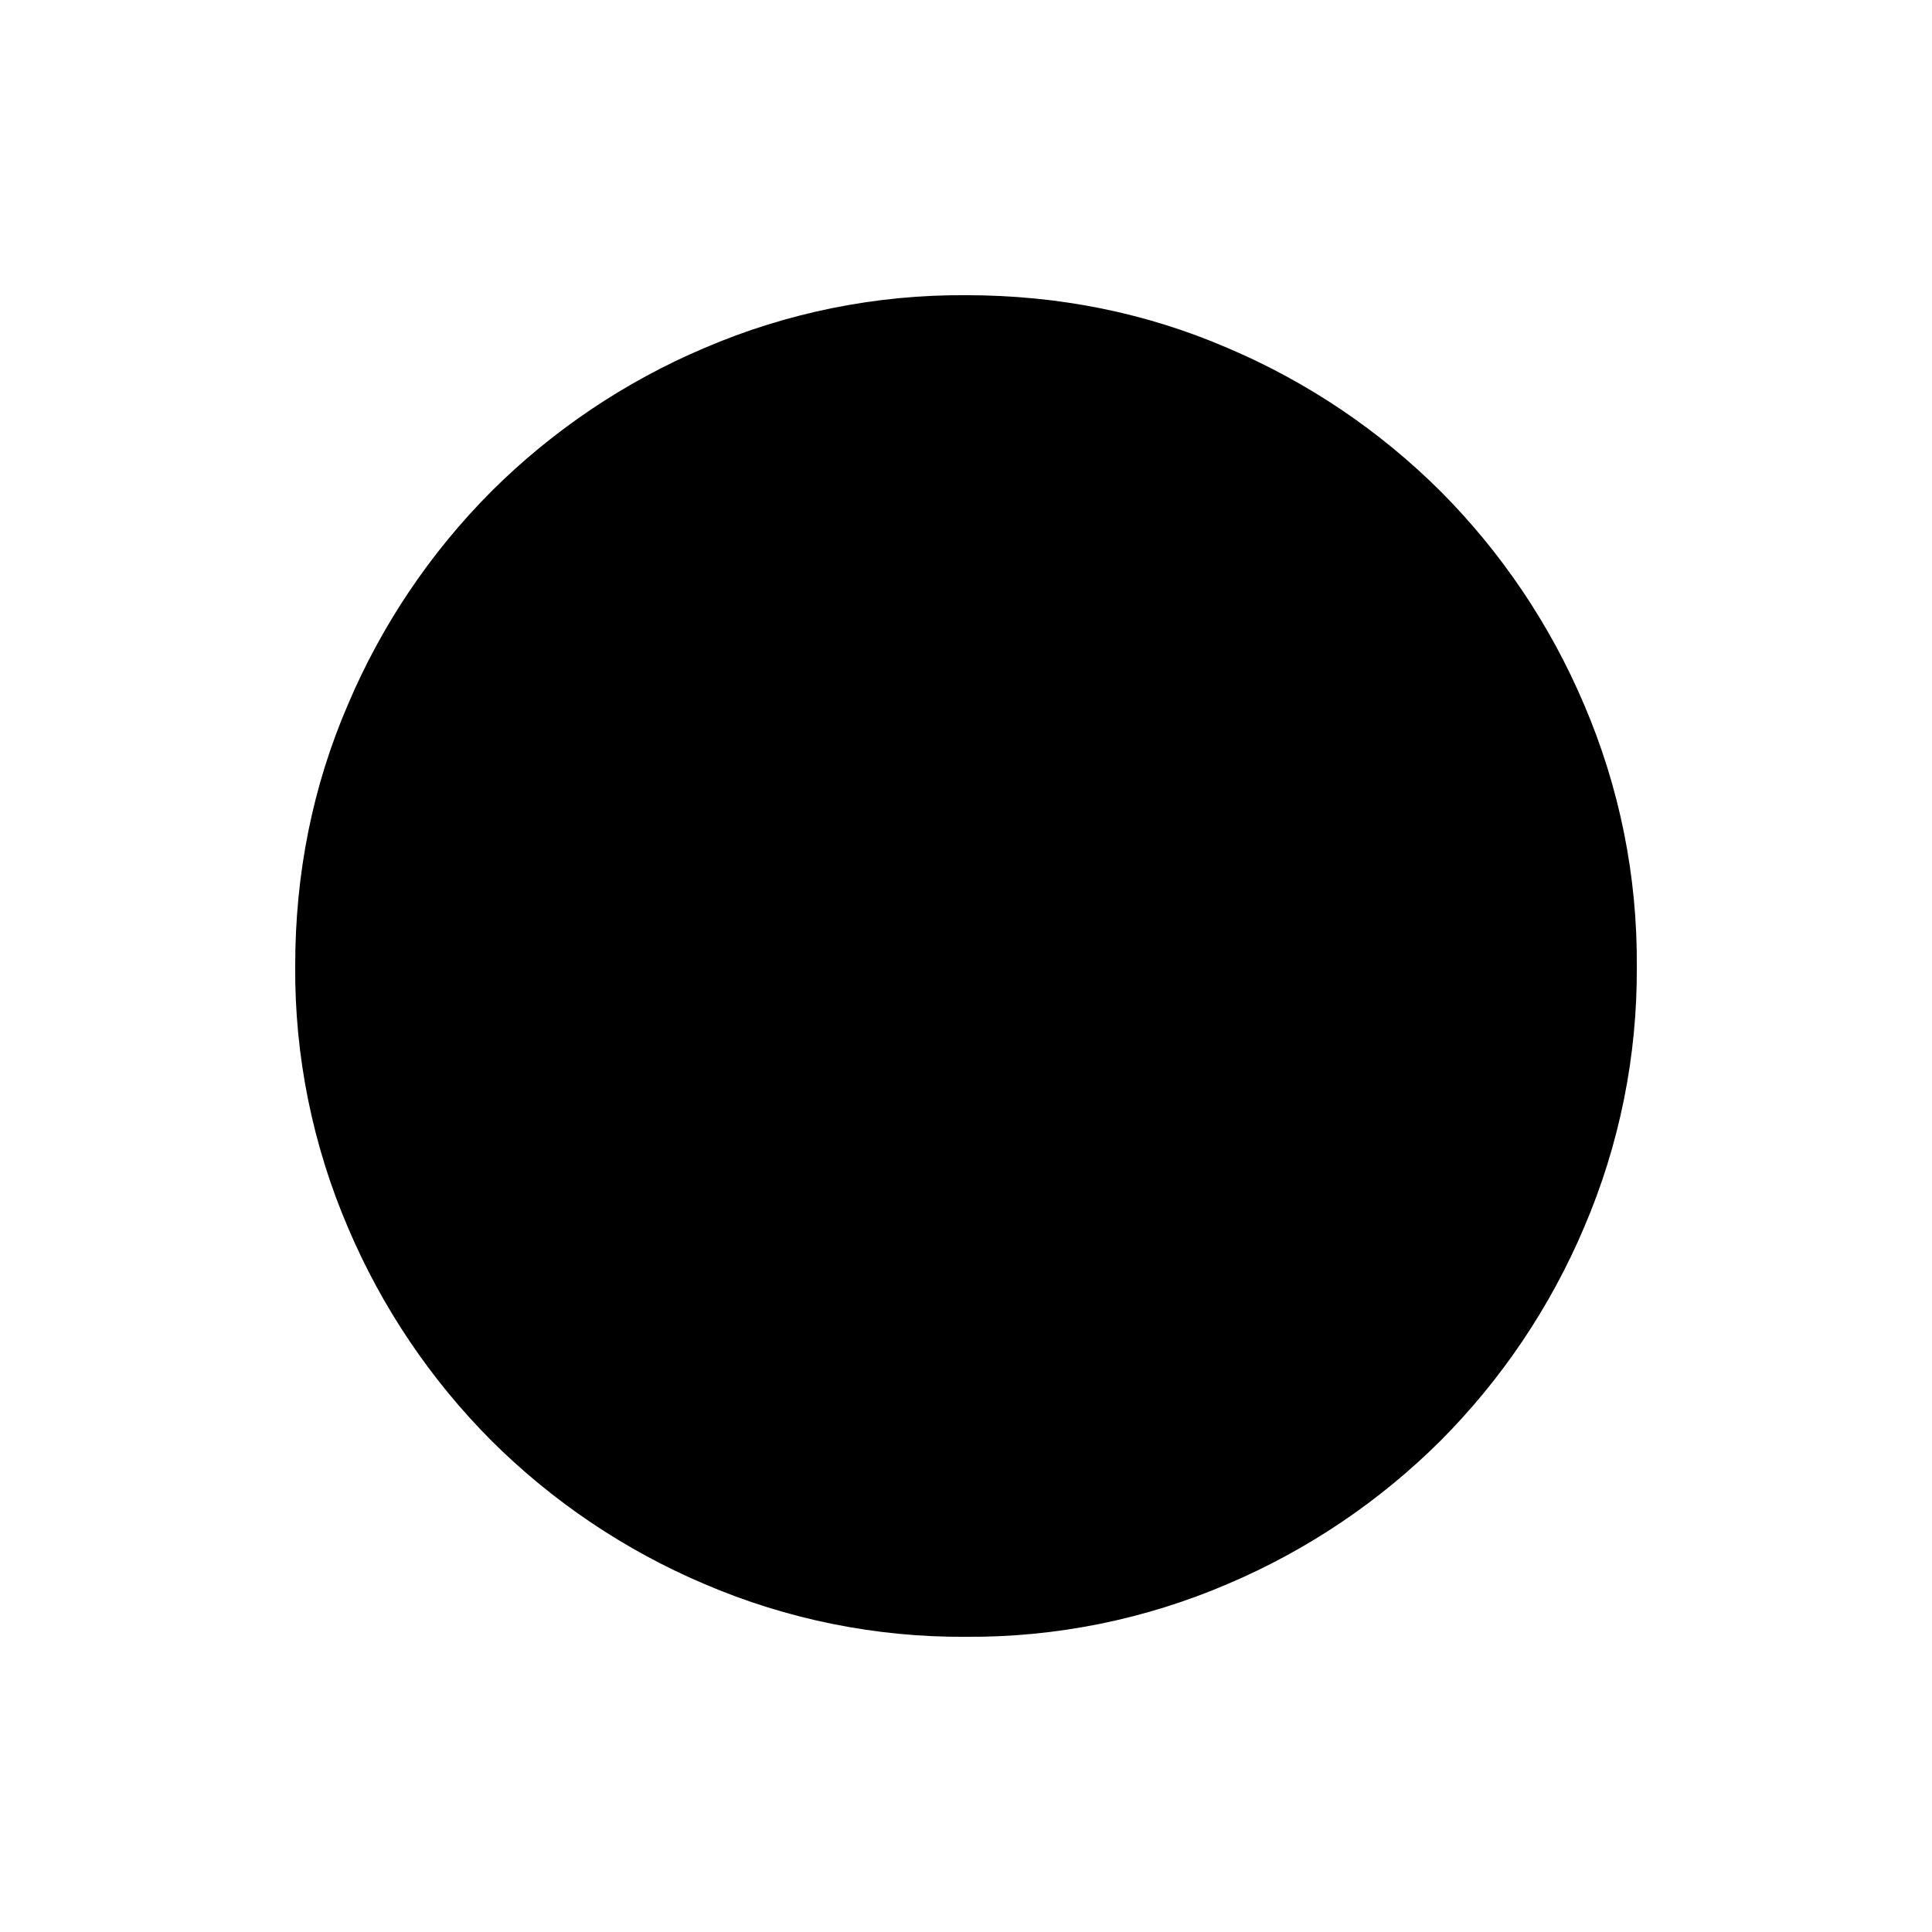
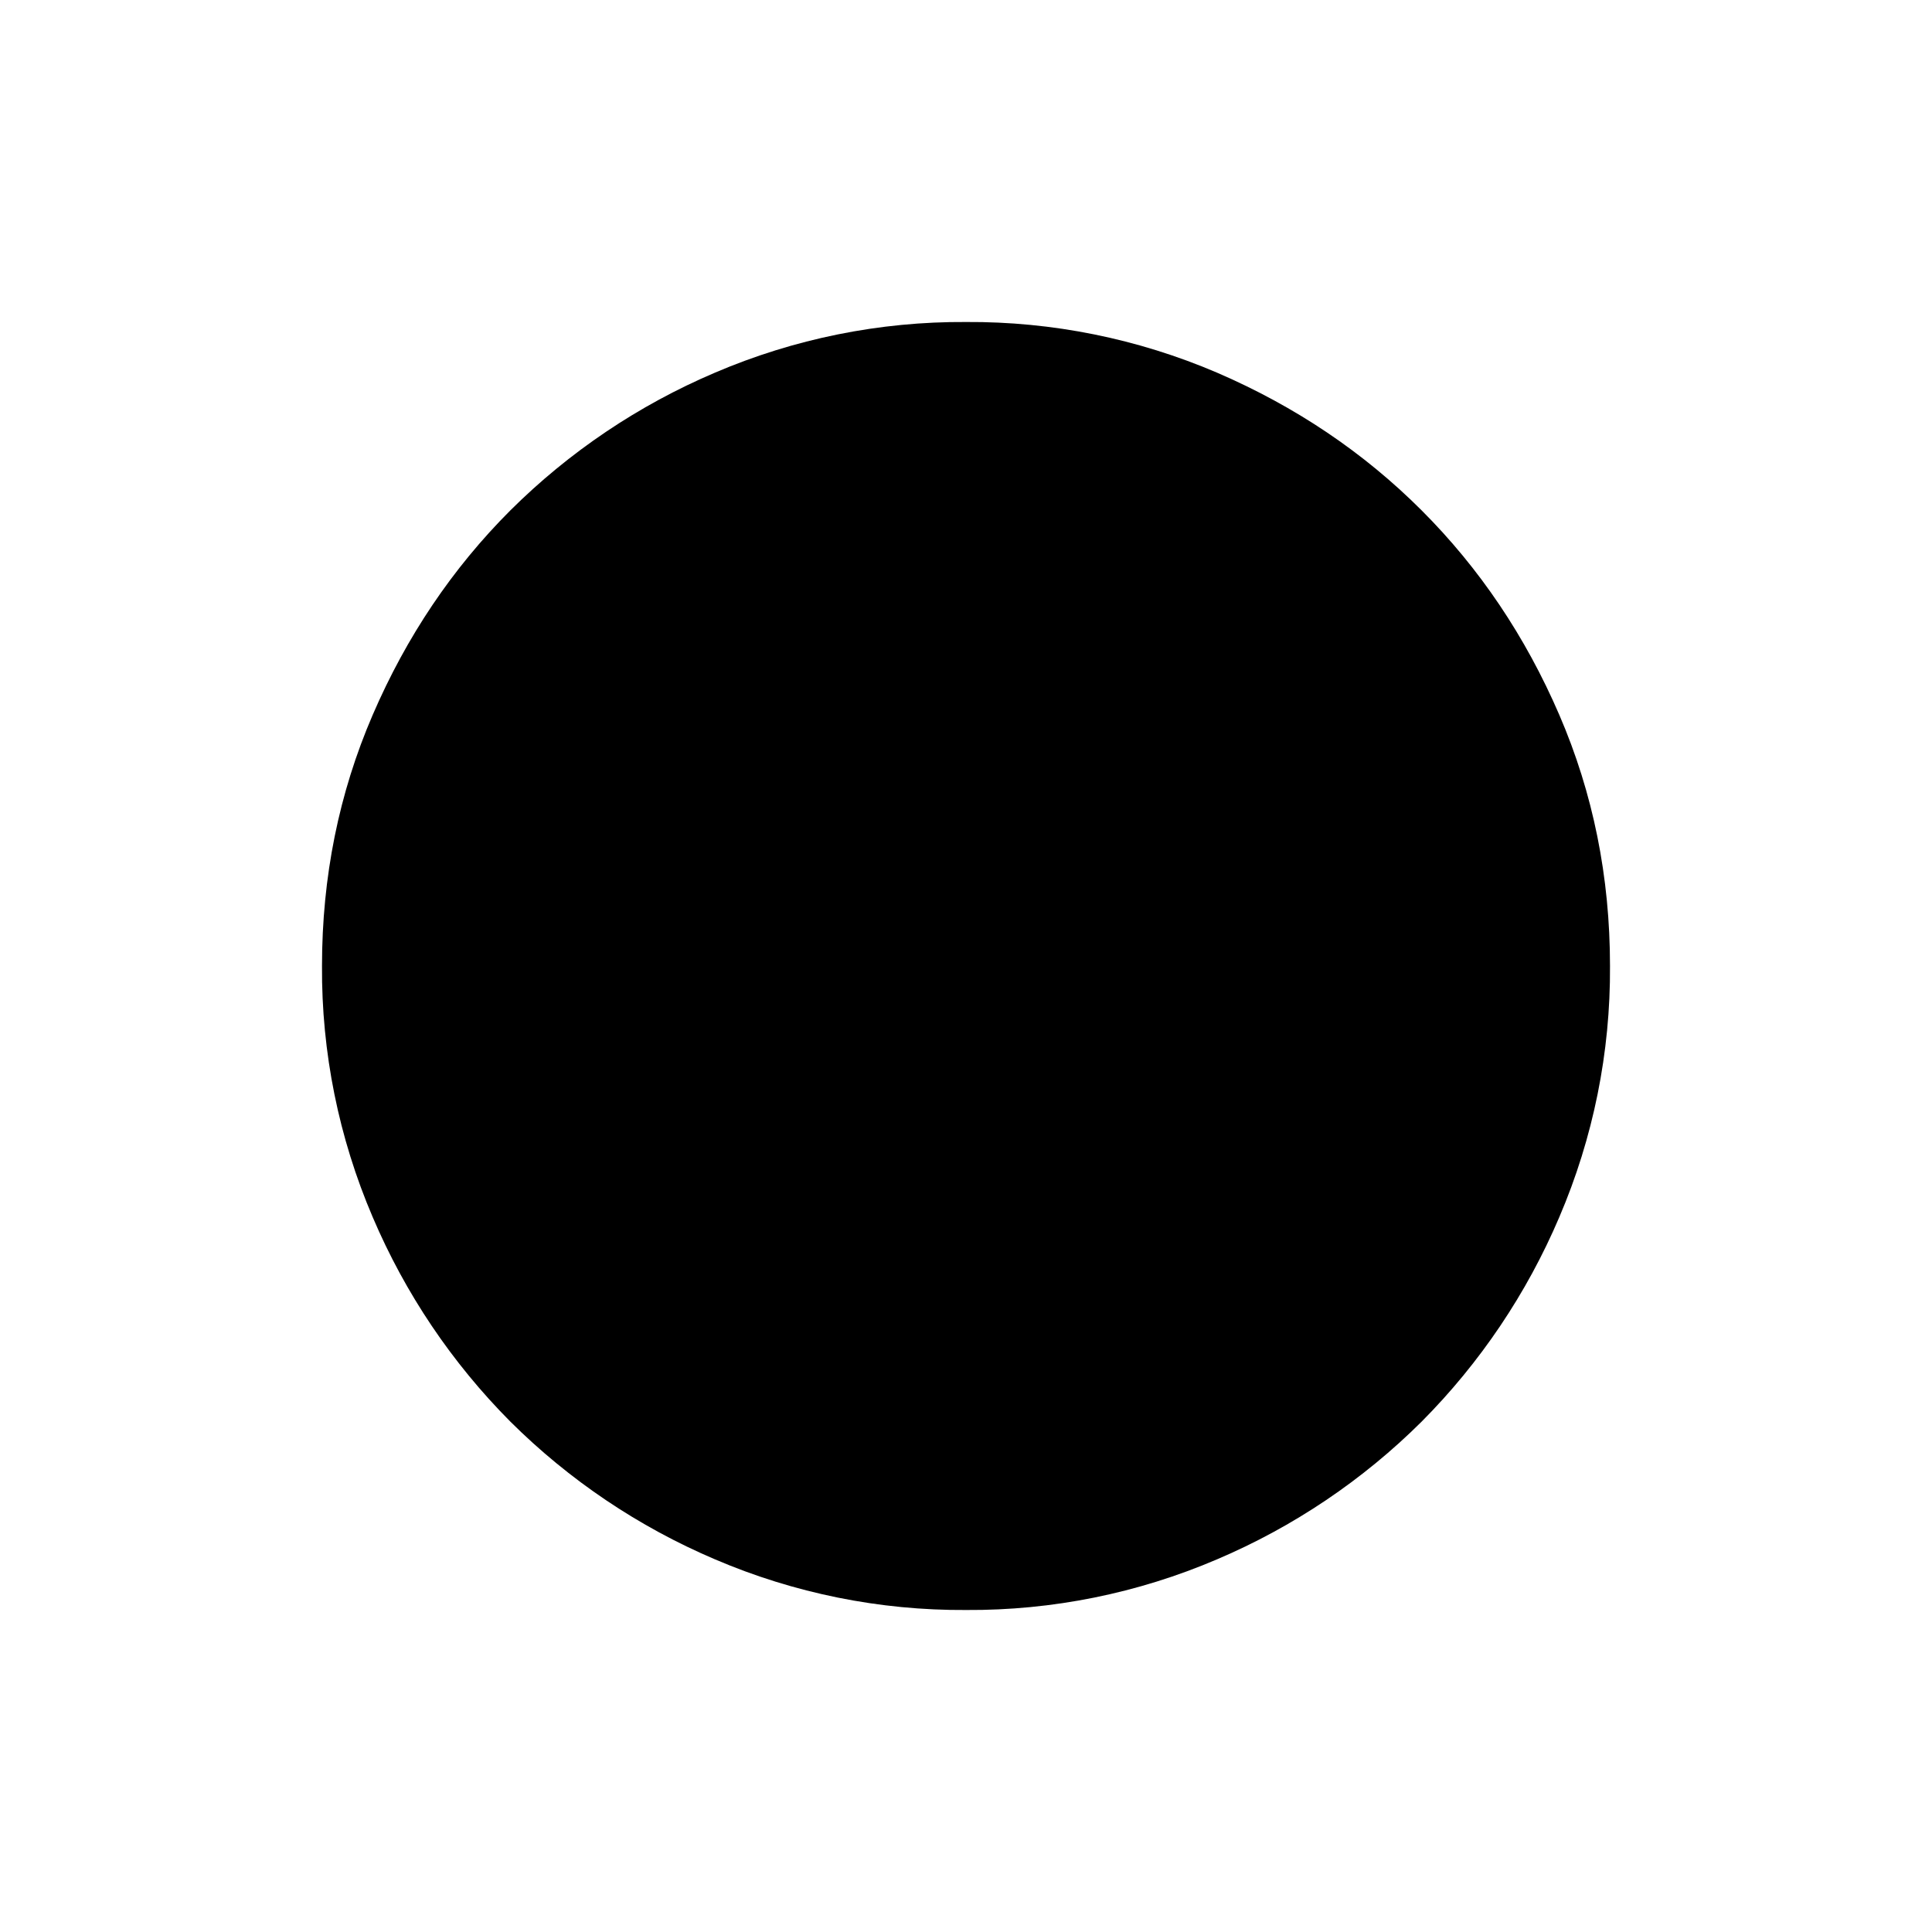
<svg xmlns="http://www.w3.org/2000/svg" viewBox="0 0 24 24" width="24" height="24">
-   <path d="M12 20.333a8.1 8.1 0 0 1-3.25-.656 8.4 8.4 0 0 1-2.646-1.781 8.4 8.4 0 0 1-1.781-2.646A8.1 8.1 0 0 1 3.667 12q0-1.73.656-3.25a8.4 8.4 0 0 1 1.781-2.646A8.4 8.4 0 0 1 8.75 4.323 8.1 8.1 0 0 1 12 3.667q1.73 0 3.25.656a8.4 8.4 0 0 1 2.646 1.781 8.4 8.4 0 0 1 1.781 2.646 8.1 8.1 0 0 1 .656 3.25 8.1 8.1 0 0 1-.656 3.25 8.4 8.4 0 0 1-1.781 2.646 8.4 8.4 0 0 1-2.646 1.781 8.1 8.1 0 0 1-3.25.656" />
+   <path d="M12 20a7.8 7.8 0 0 1-3.12-.63 8.1 8.1 0 0 1-2.54-1.71 8.1 8.1 0 0 1-1.71-2.54A7.8 7.8 0 0 1 4 12q0-1.66.63-3.12t1.71-2.54a8.1 8.1 0 0 1 2.54-1.71A7.8 7.8 0 0 1 12 4a7.8 7.8 0 0 1 3.12.63q1.46.63 2.54 1.71t1.71 2.54T20 12a7.8 7.8 0 0 1-.63 3.12 8.1 8.1 0 0 1-1.71 2.54 8.1 8.1 0 0 1-2.54 1.71A7.8 7.8 0 0 1 12 20" />
</svg>
